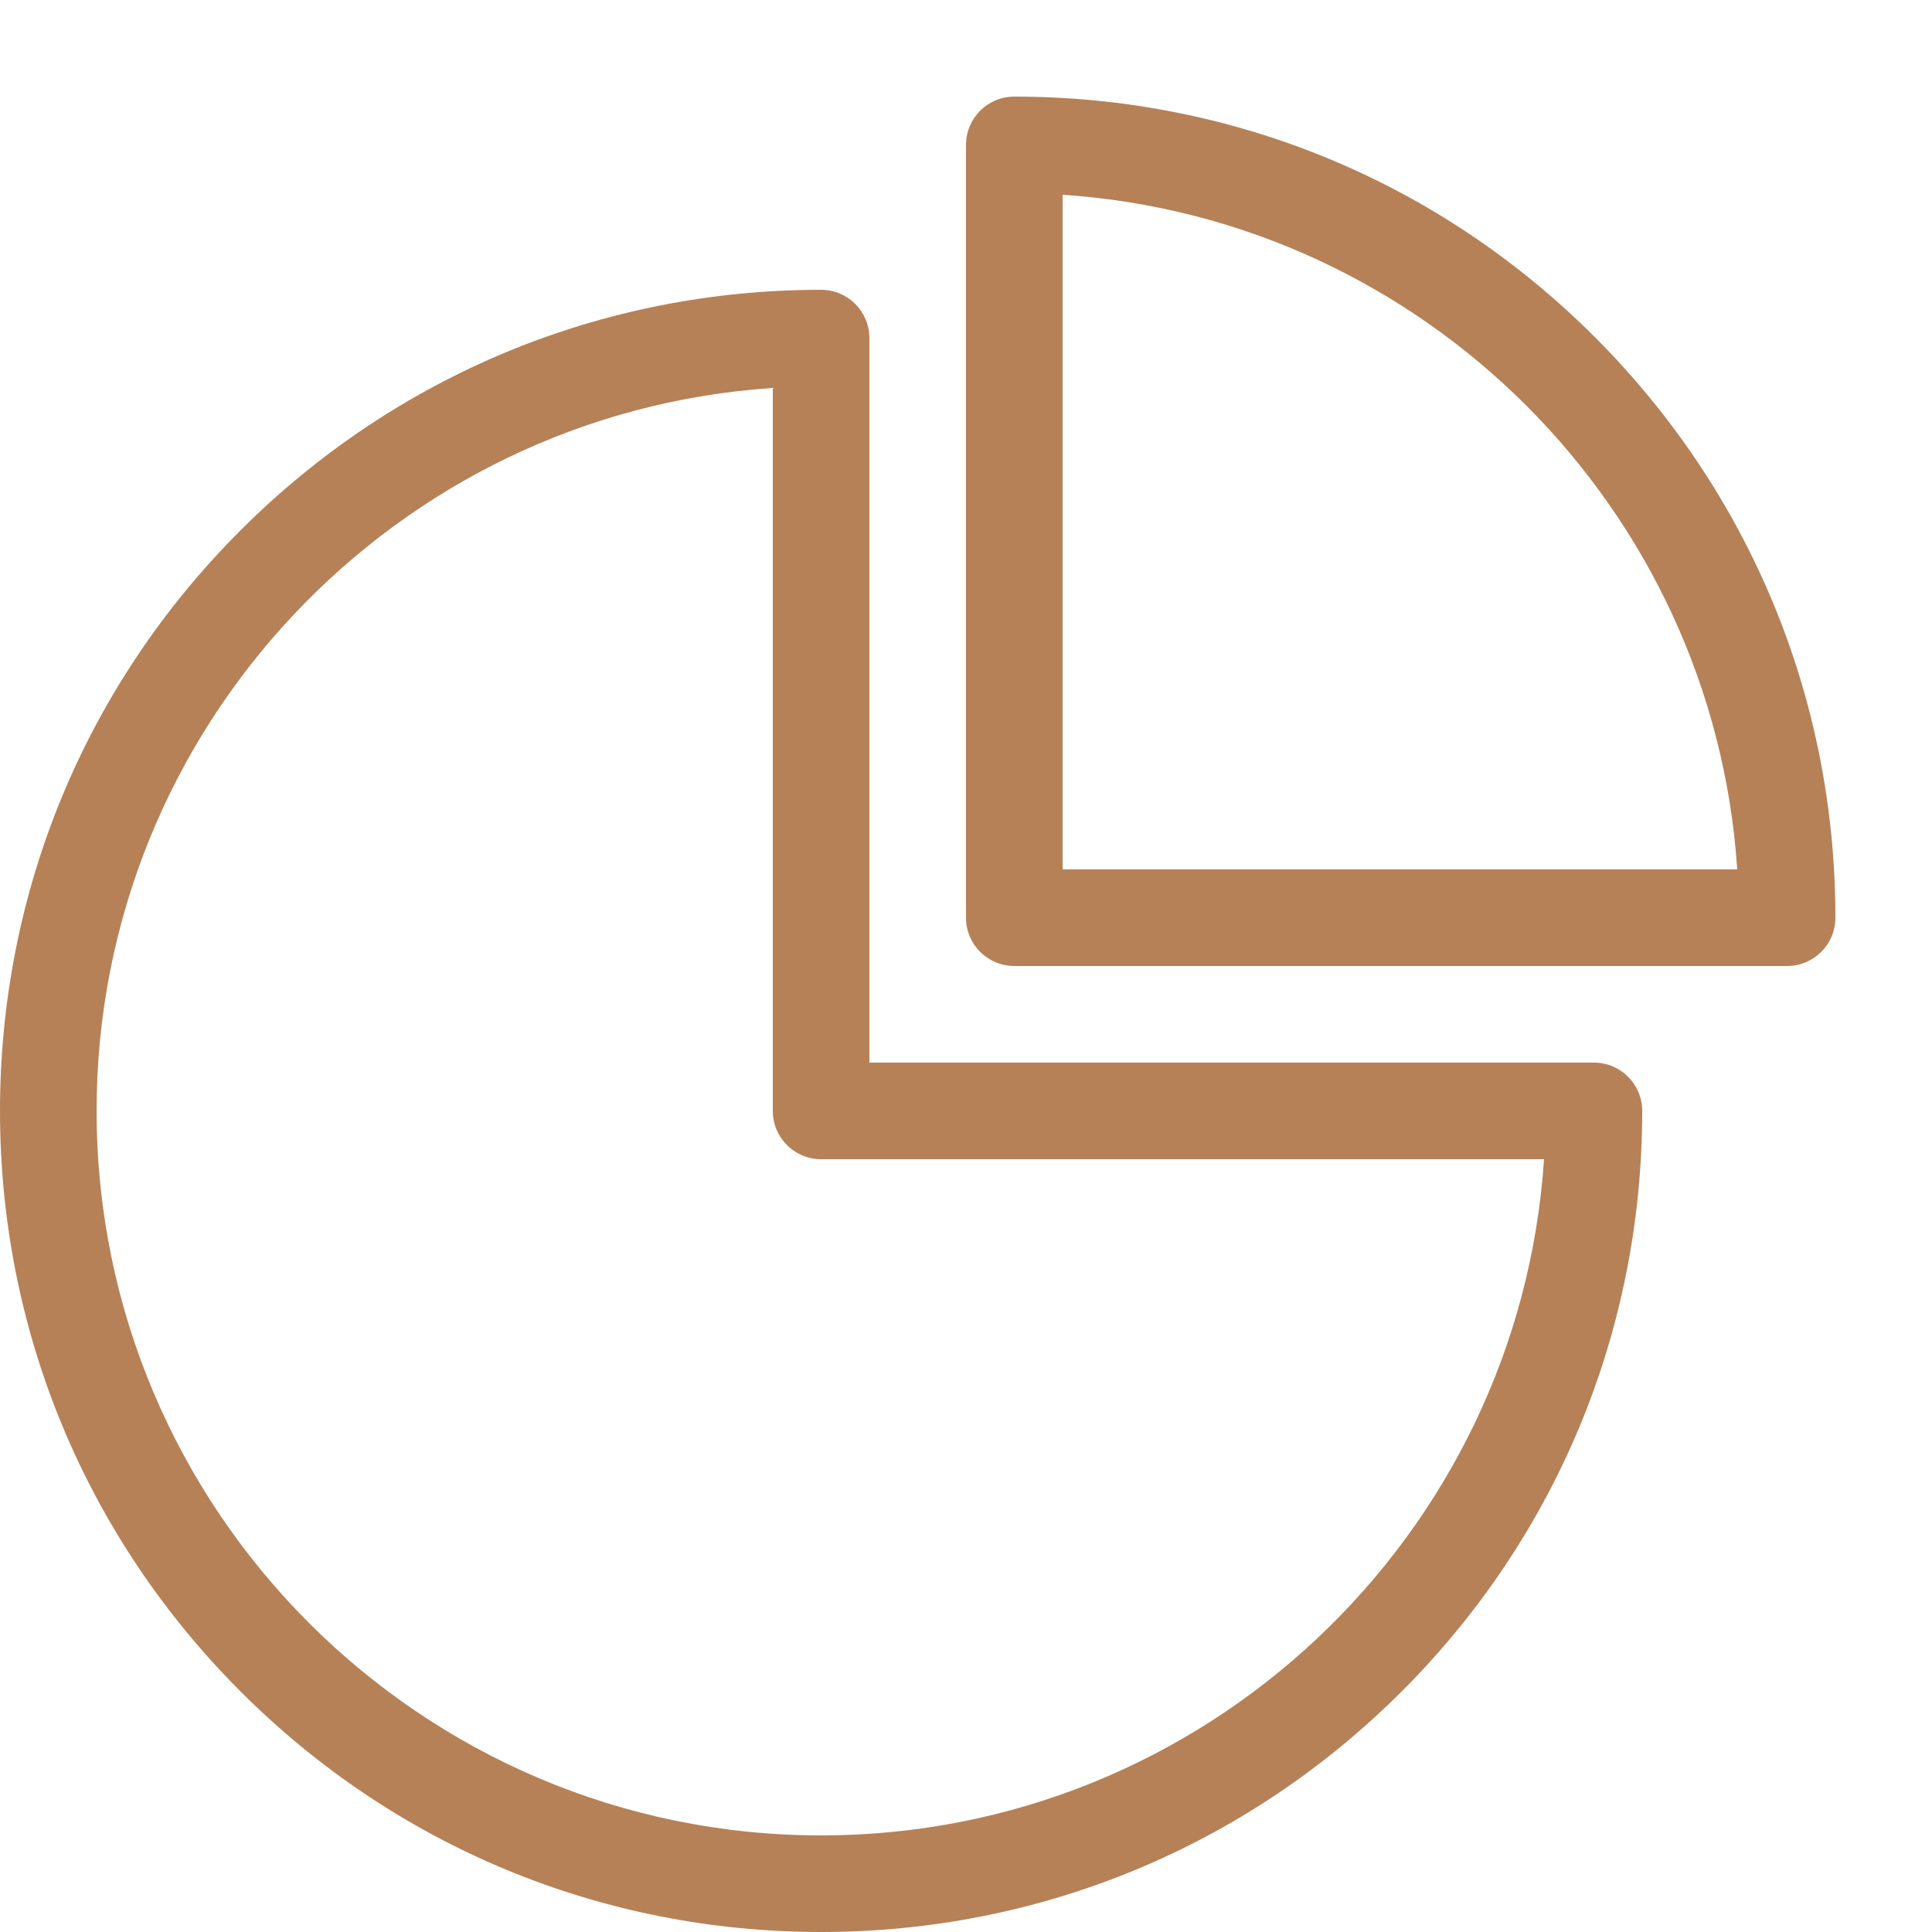
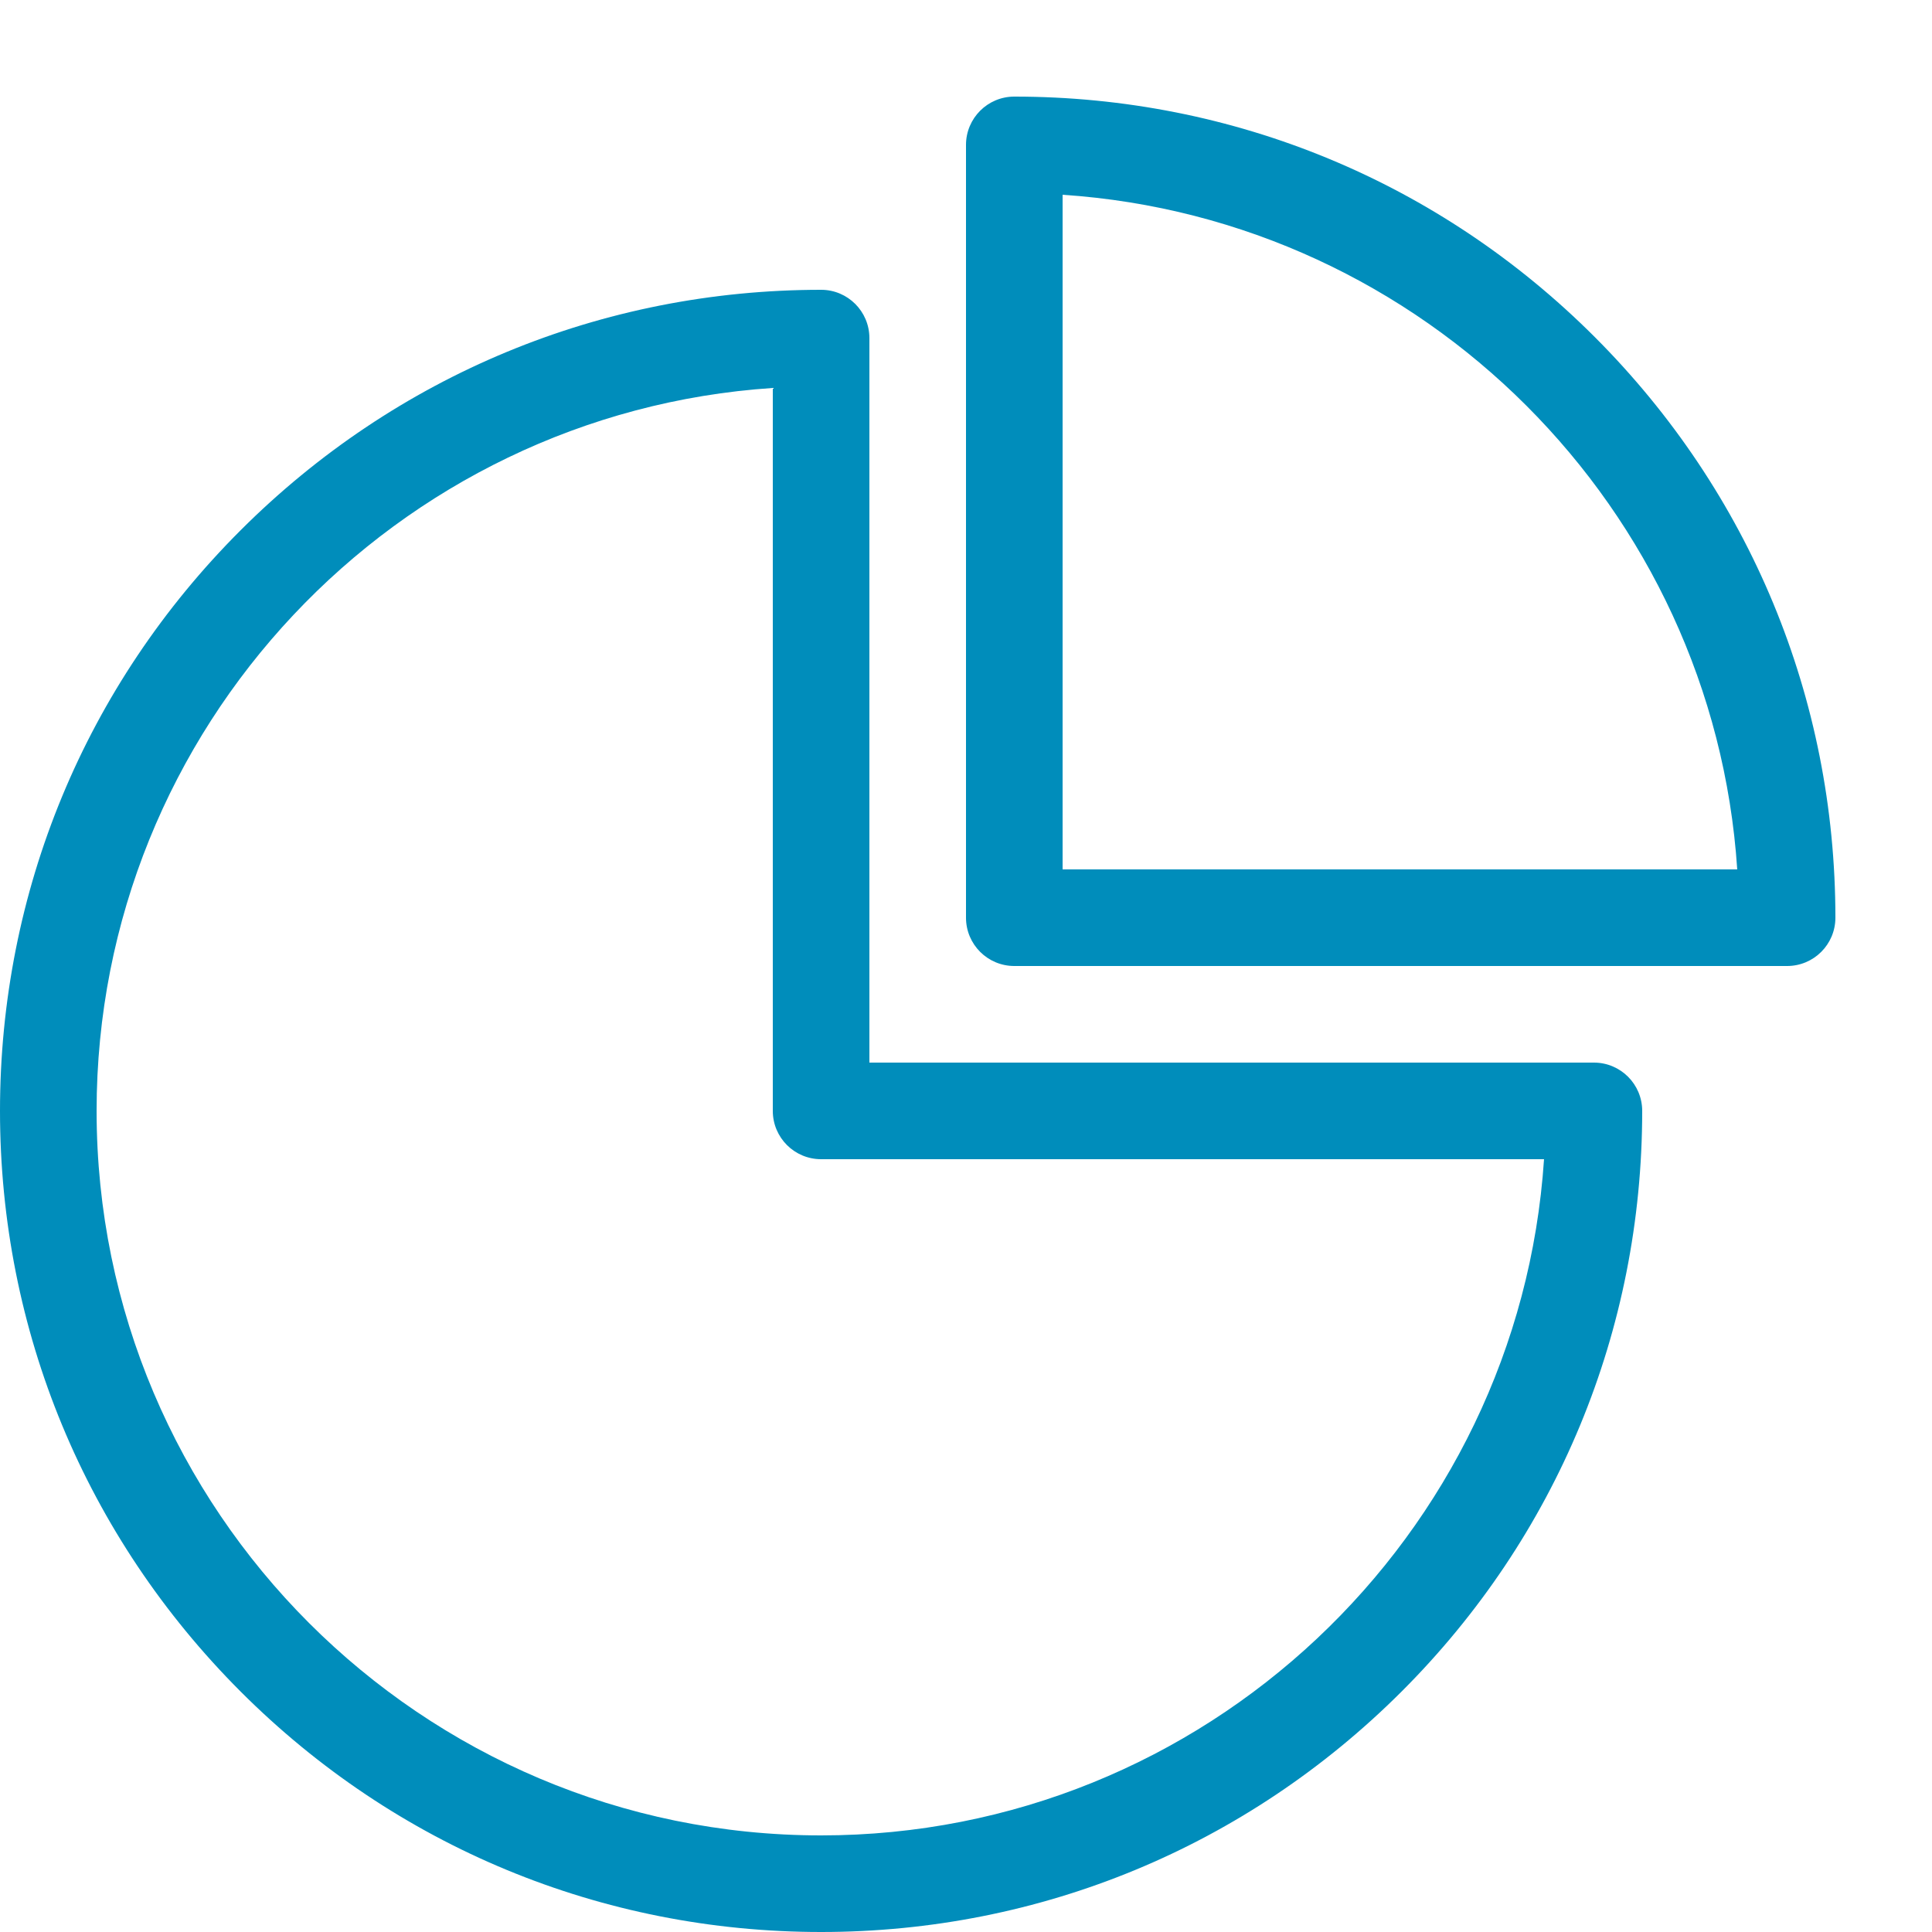
- <svg xmlns="http://www.w3.org/2000/svg" width="32" height="32" fill="#B68157" viewBox="0 0 32 32">
-   <path d="M13.6 32c-3.632 0-7.048-1.414-9.616-3.984s-3.984-5.984-3.984-9.616c0-3.632 1.414-7.048 3.984-9.616s5.984-3.984 9.616-3.984c0.442 0 0.8 0.358 0.8 0.8v12h12c0.442 0 0.8 0.358 0.8 0.8 0 3.632-1.414 7.048-3.984 9.616s-5.984 3.984-9.616 3.984zM12.8 6.426c-6.245 0.413-11.2 5.626-11.2 11.974 0 6.618 5.382 12 12 12 6.347 0 11.56-4.955 11.974-11.2h-11.974c-0.442 0-0.8-0.358-0.8-0.8v-11.974zM29.6 16h-12.8c-0.442 0-0.8-0.358-0.8-0.8v-12.8c0-0.442 0.358-0.8 0.8-0.8 3.632 0 7.048 1.414 9.616 3.984s3.984 5.984 3.984 9.616c0 0.442-0.358 0.8-0.8 0.8zM17.6 14.4h11.174c-0.395-5.981-5.194-10.778-11.174-11.174v11.174z" />
+ <svg xmlns="http://www.w3.org/2000/svg" width="32" height="32" viewBox="0 0 32 32" fill="none">
+   <path d="M13.6 32C9.968 32 6.552 30.586 3.984 28.016C1.416 25.446 0 22.032 0 18.4C0 14.768 1.414 11.352 3.984 8.784C6.554 6.216 9.968 4.8 13.6 4.8C14.042 4.8 14.4 5.158 14.4 5.6V17.6H26.4C26.842 17.6 27.2 17.958 27.2 18.4C27.2 22.032 25.786 25.448 23.216 28.016C20.646 30.584 17.232 32 13.6 32ZM12.8 6.426C6.555 6.839 1.6 12.052 1.6 18.4C1.6 25.018 6.982 30.4 13.6 30.4C19.947 30.4 25.16 25.445 25.574 19.2H13.6C13.158 19.2 12.8 18.842 12.8 18.4V6.426ZM29.6 16H16.8C16.358 16 16 15.642 16 15.2V2.4C16 1.958 16.358 1.6 16.8 1.6C20.432 1.6 23.848 3.014 26.416 5.584C28.984 8.154 30.4 11.568 30.4 15.2C30.4 15.642 30.042 16 29.6 16ZM17.6 14.4H28.774C28.379 8.419 23.58 3.622 17.6 3.226V14.4Z" fill="#008DBB" />
</svg>
